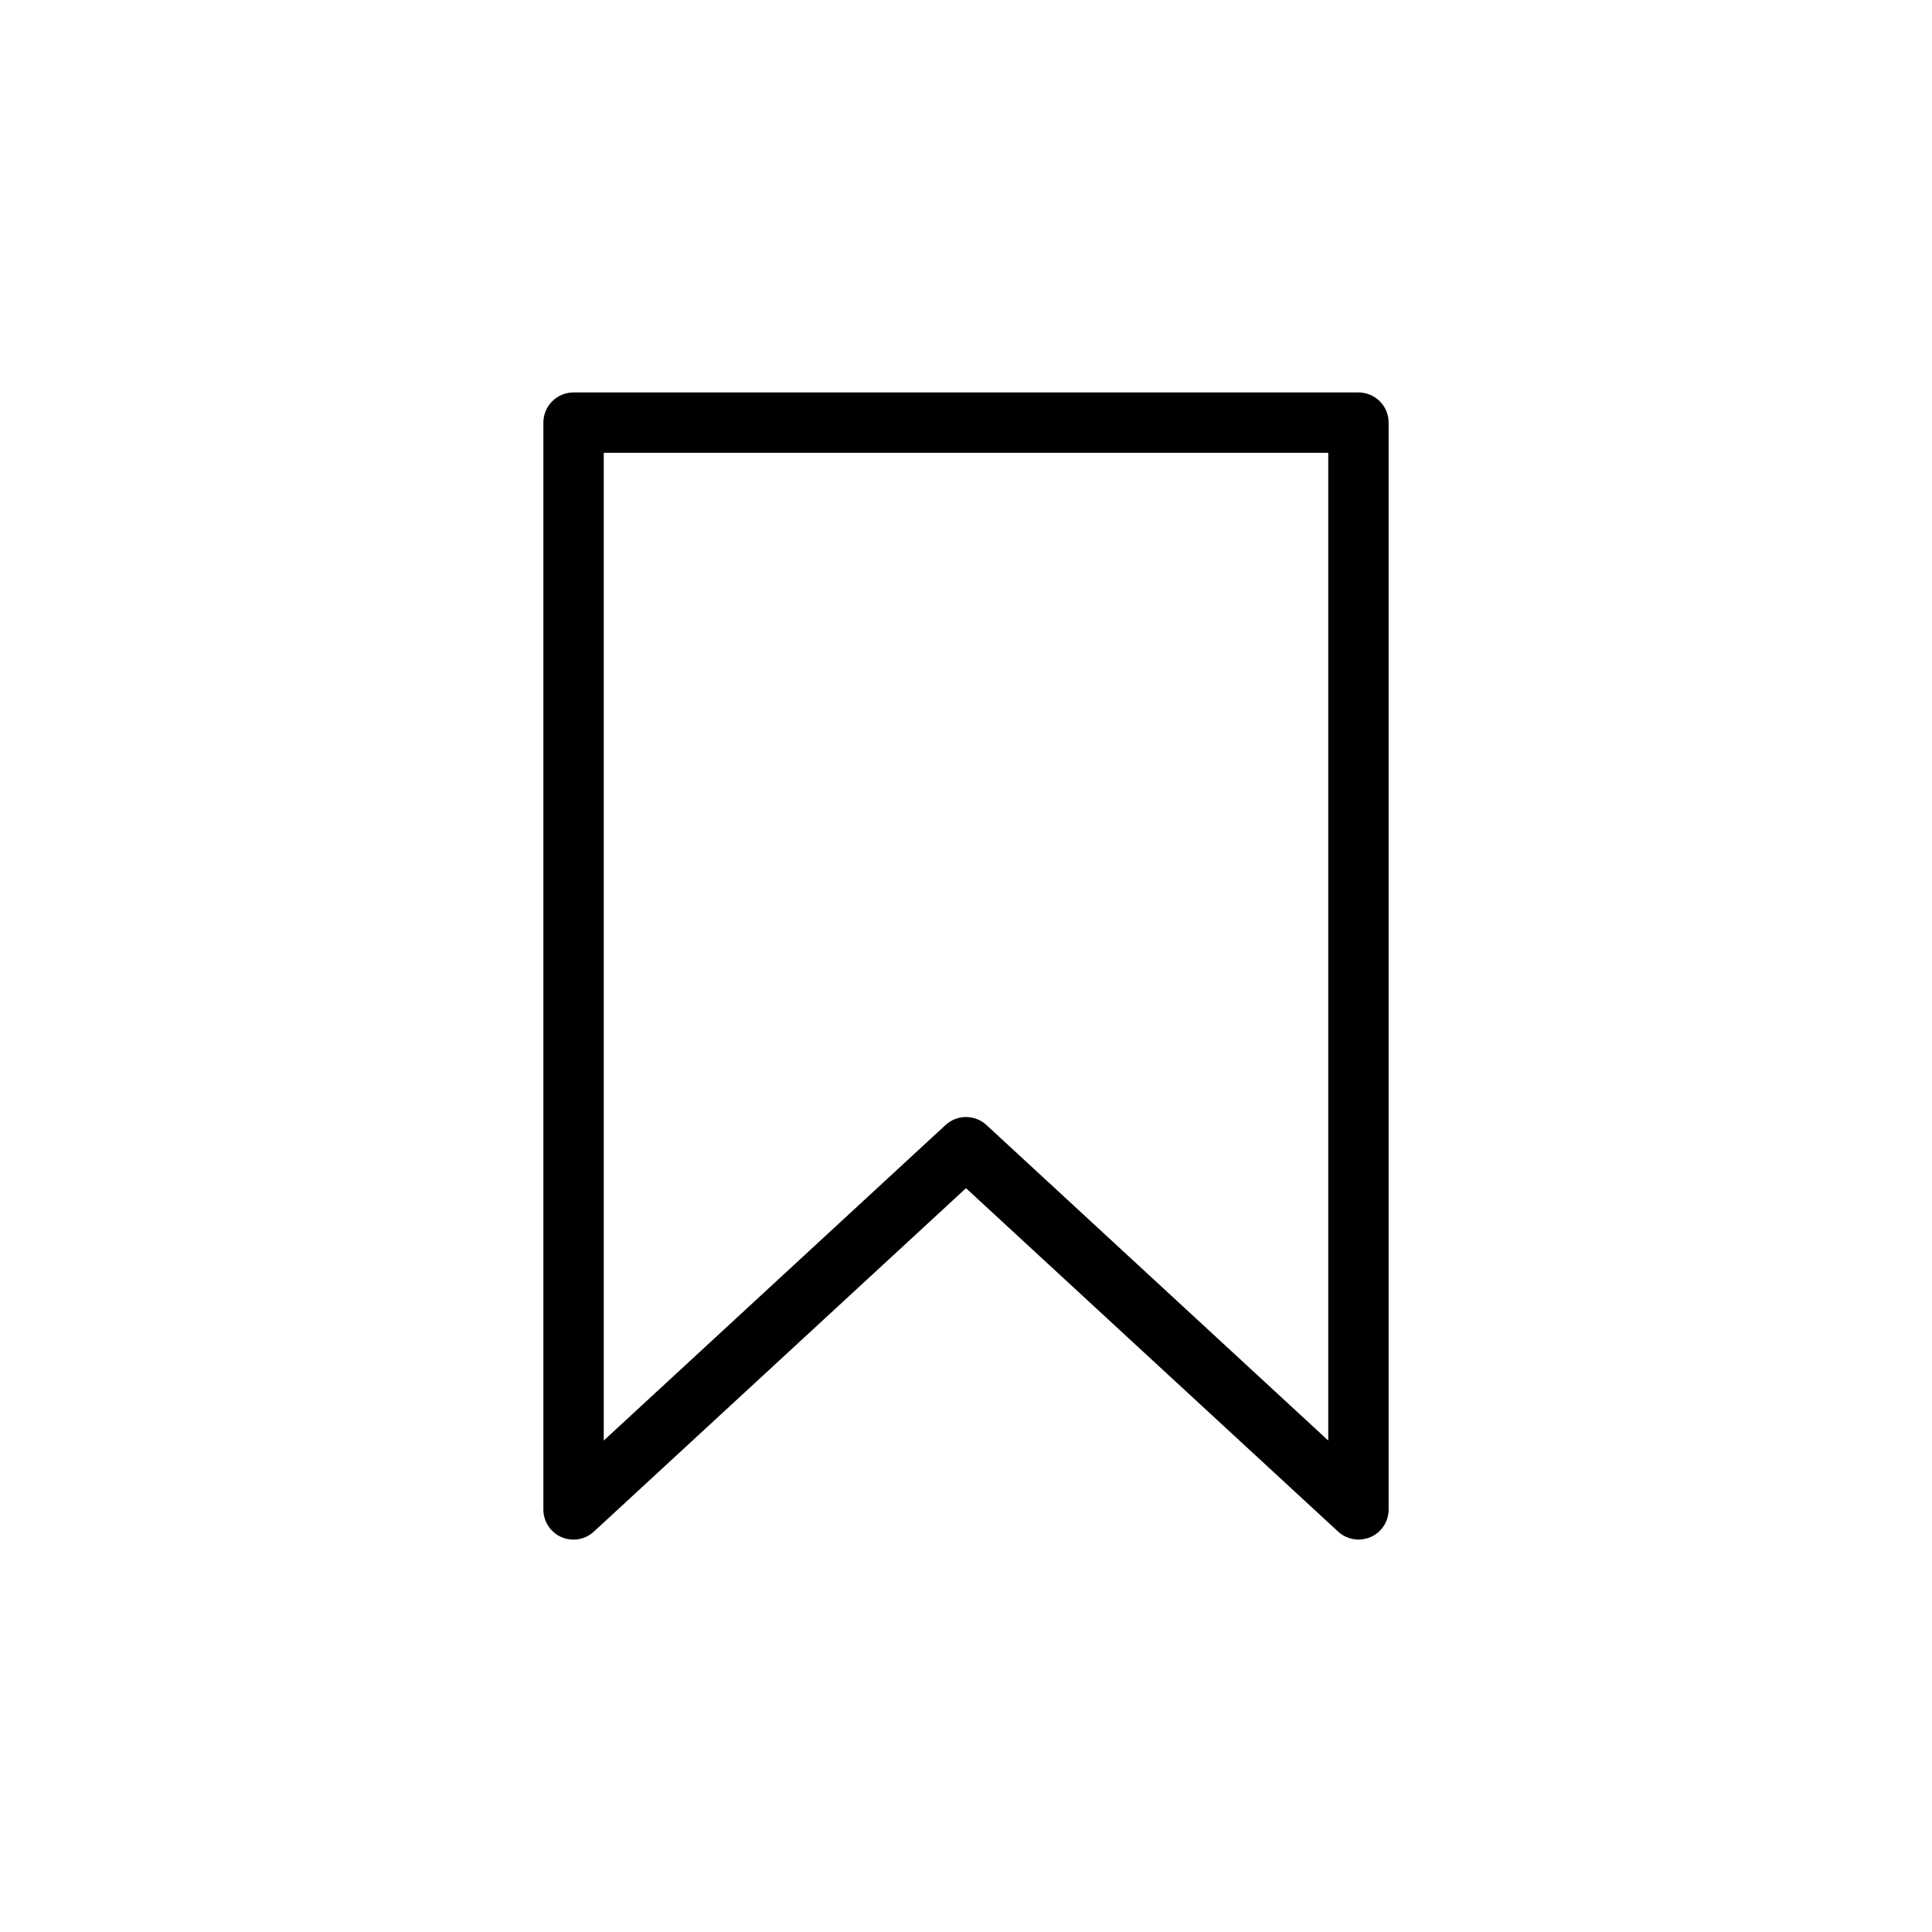
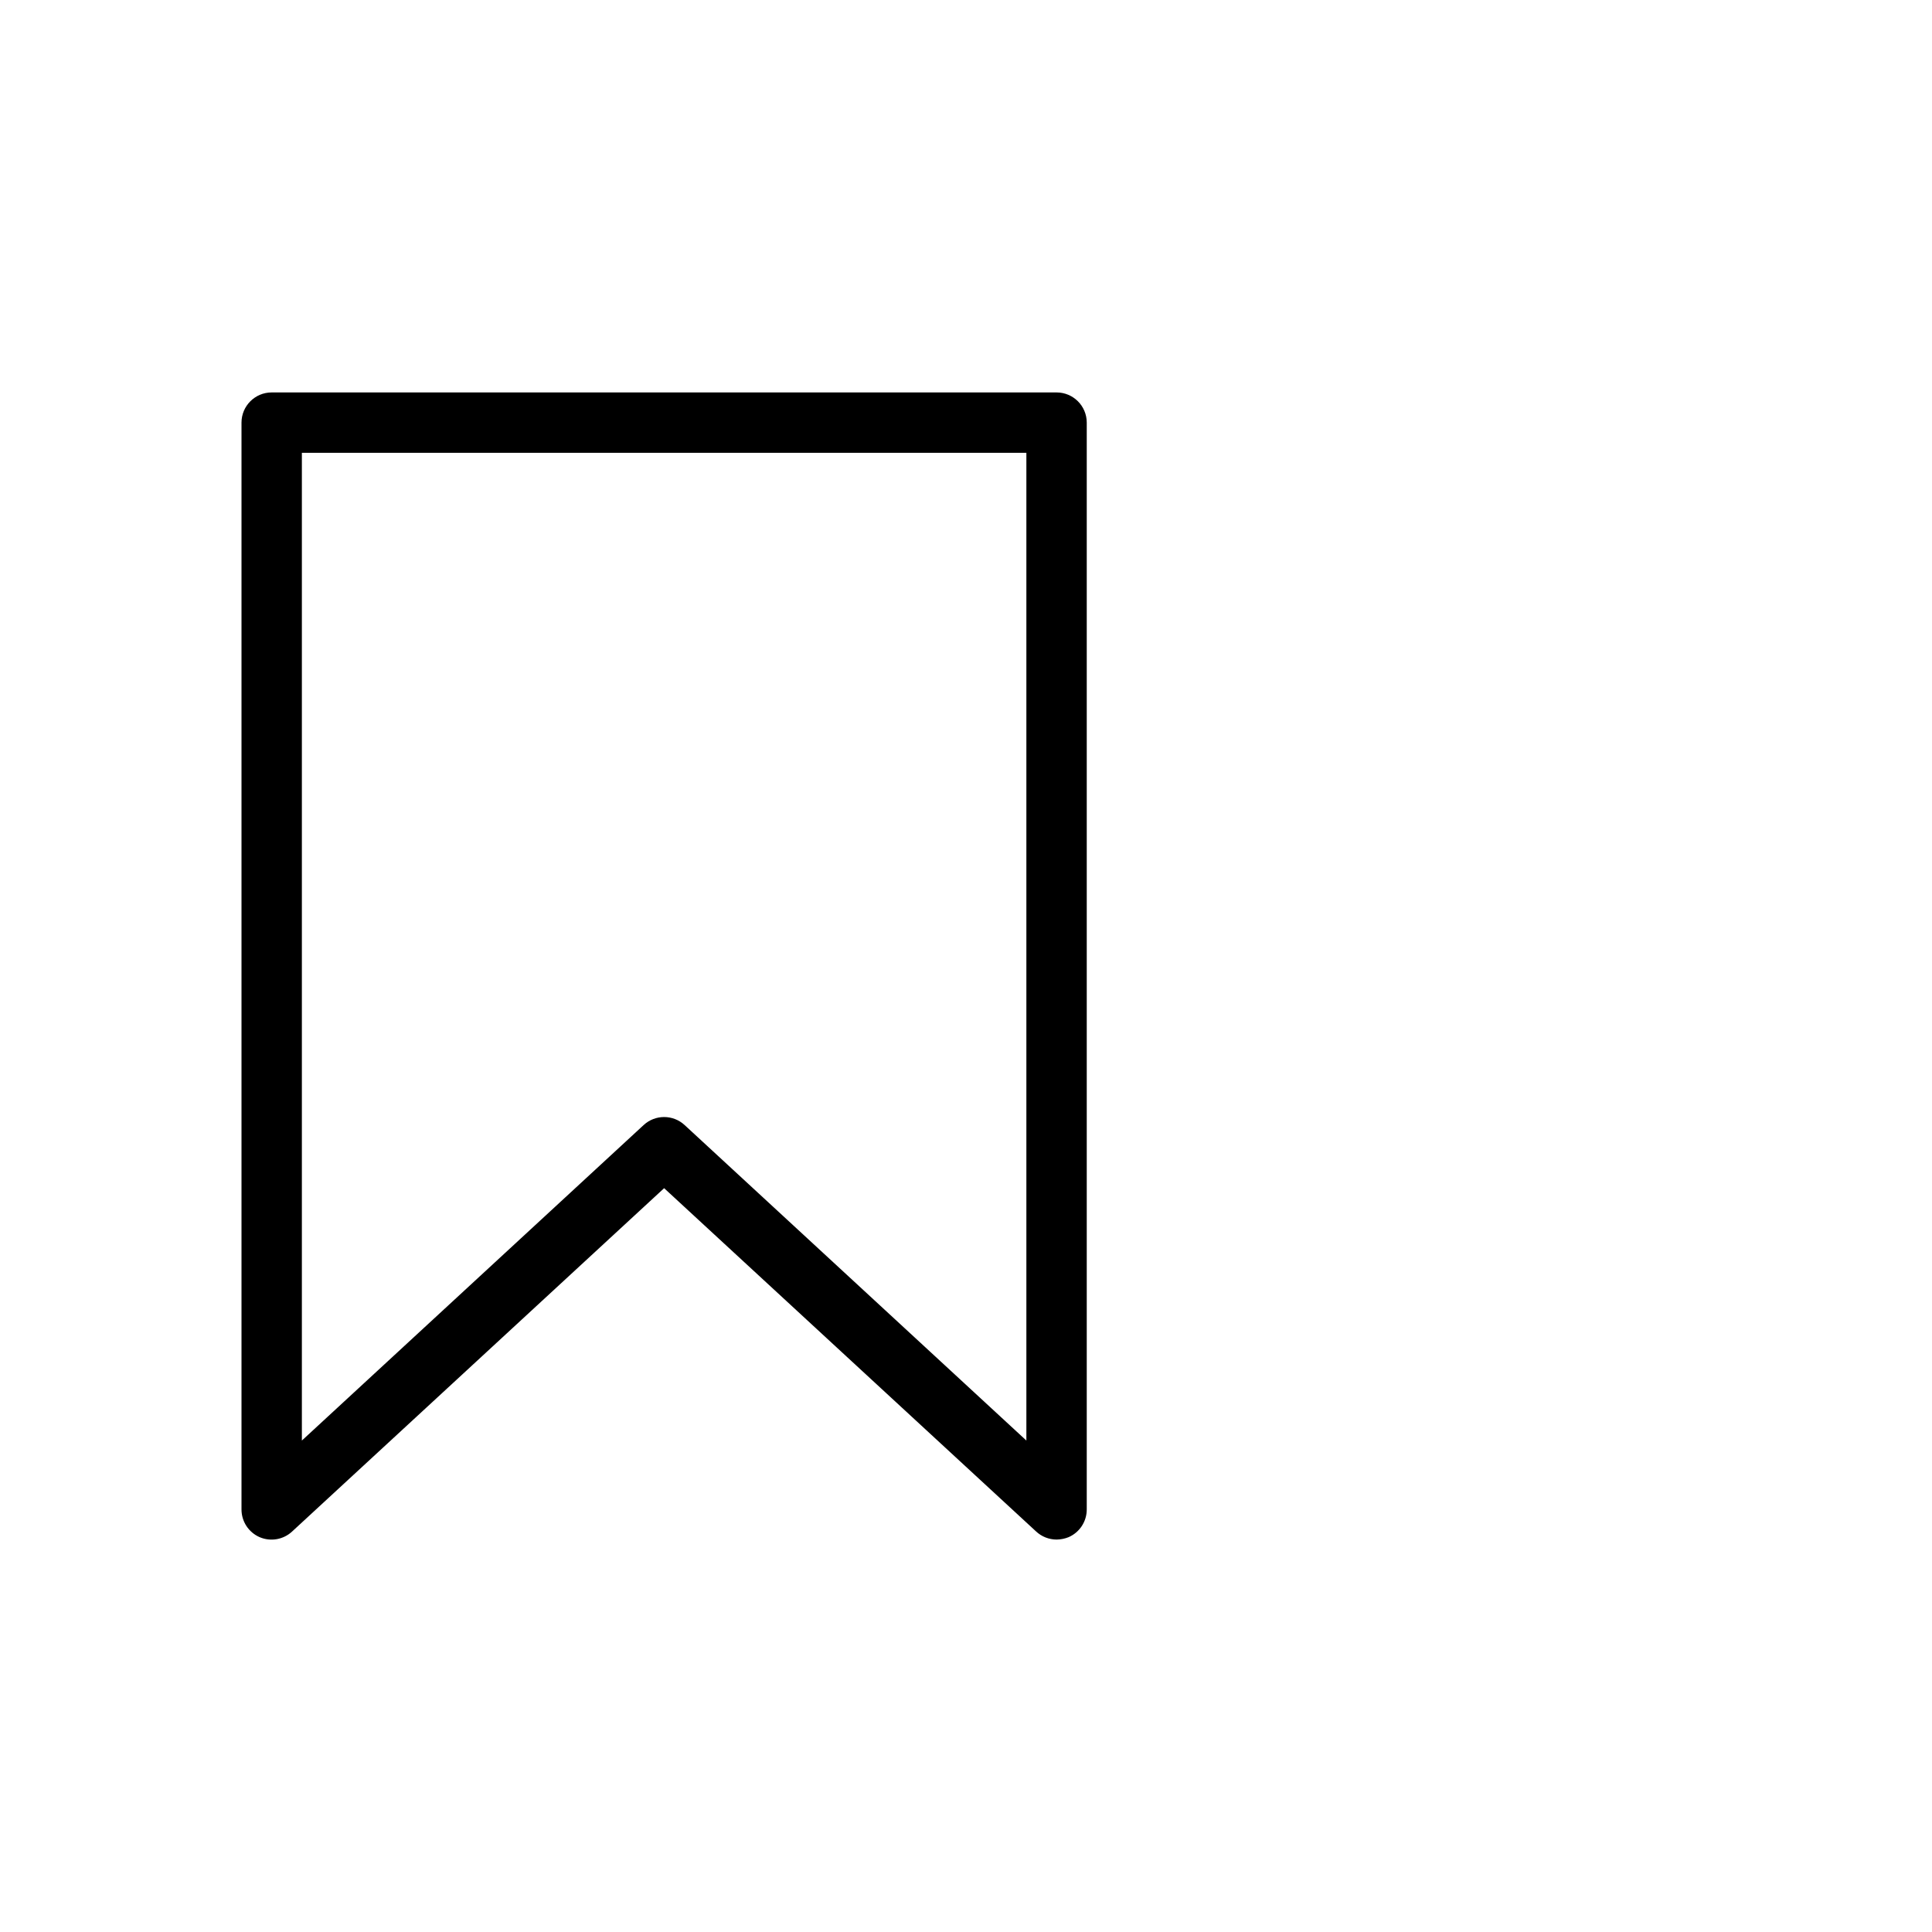
- <svg xmlns="http://www.w3.org/2000/svg" data-name="Layer 1" id="Layer_1" viewBox="0 0 64 64">
+ <svg xmlns="http://www.w3.org/2000/svg" data-name="Layer 1" id="Layer_1" viewBox="10 0 64 64">
  <path d="M45,13H19a1,1,0,0,0-1,1V50a1,1,0,0,0,.6.92,1,1,0,0,0,1.08-.19L32,39.36,44.32,50.73A1,1,0,0,0,45,51a1.1,1.1,0,0,0,.4-.08A1,1,0,0,0,46,50V14A1,1,0,0,0,45,13ZM44,47.72,32.68,37.27a1,1,0,0,0-1.36,0L20,47.72V15H44Z" />
</svg>
